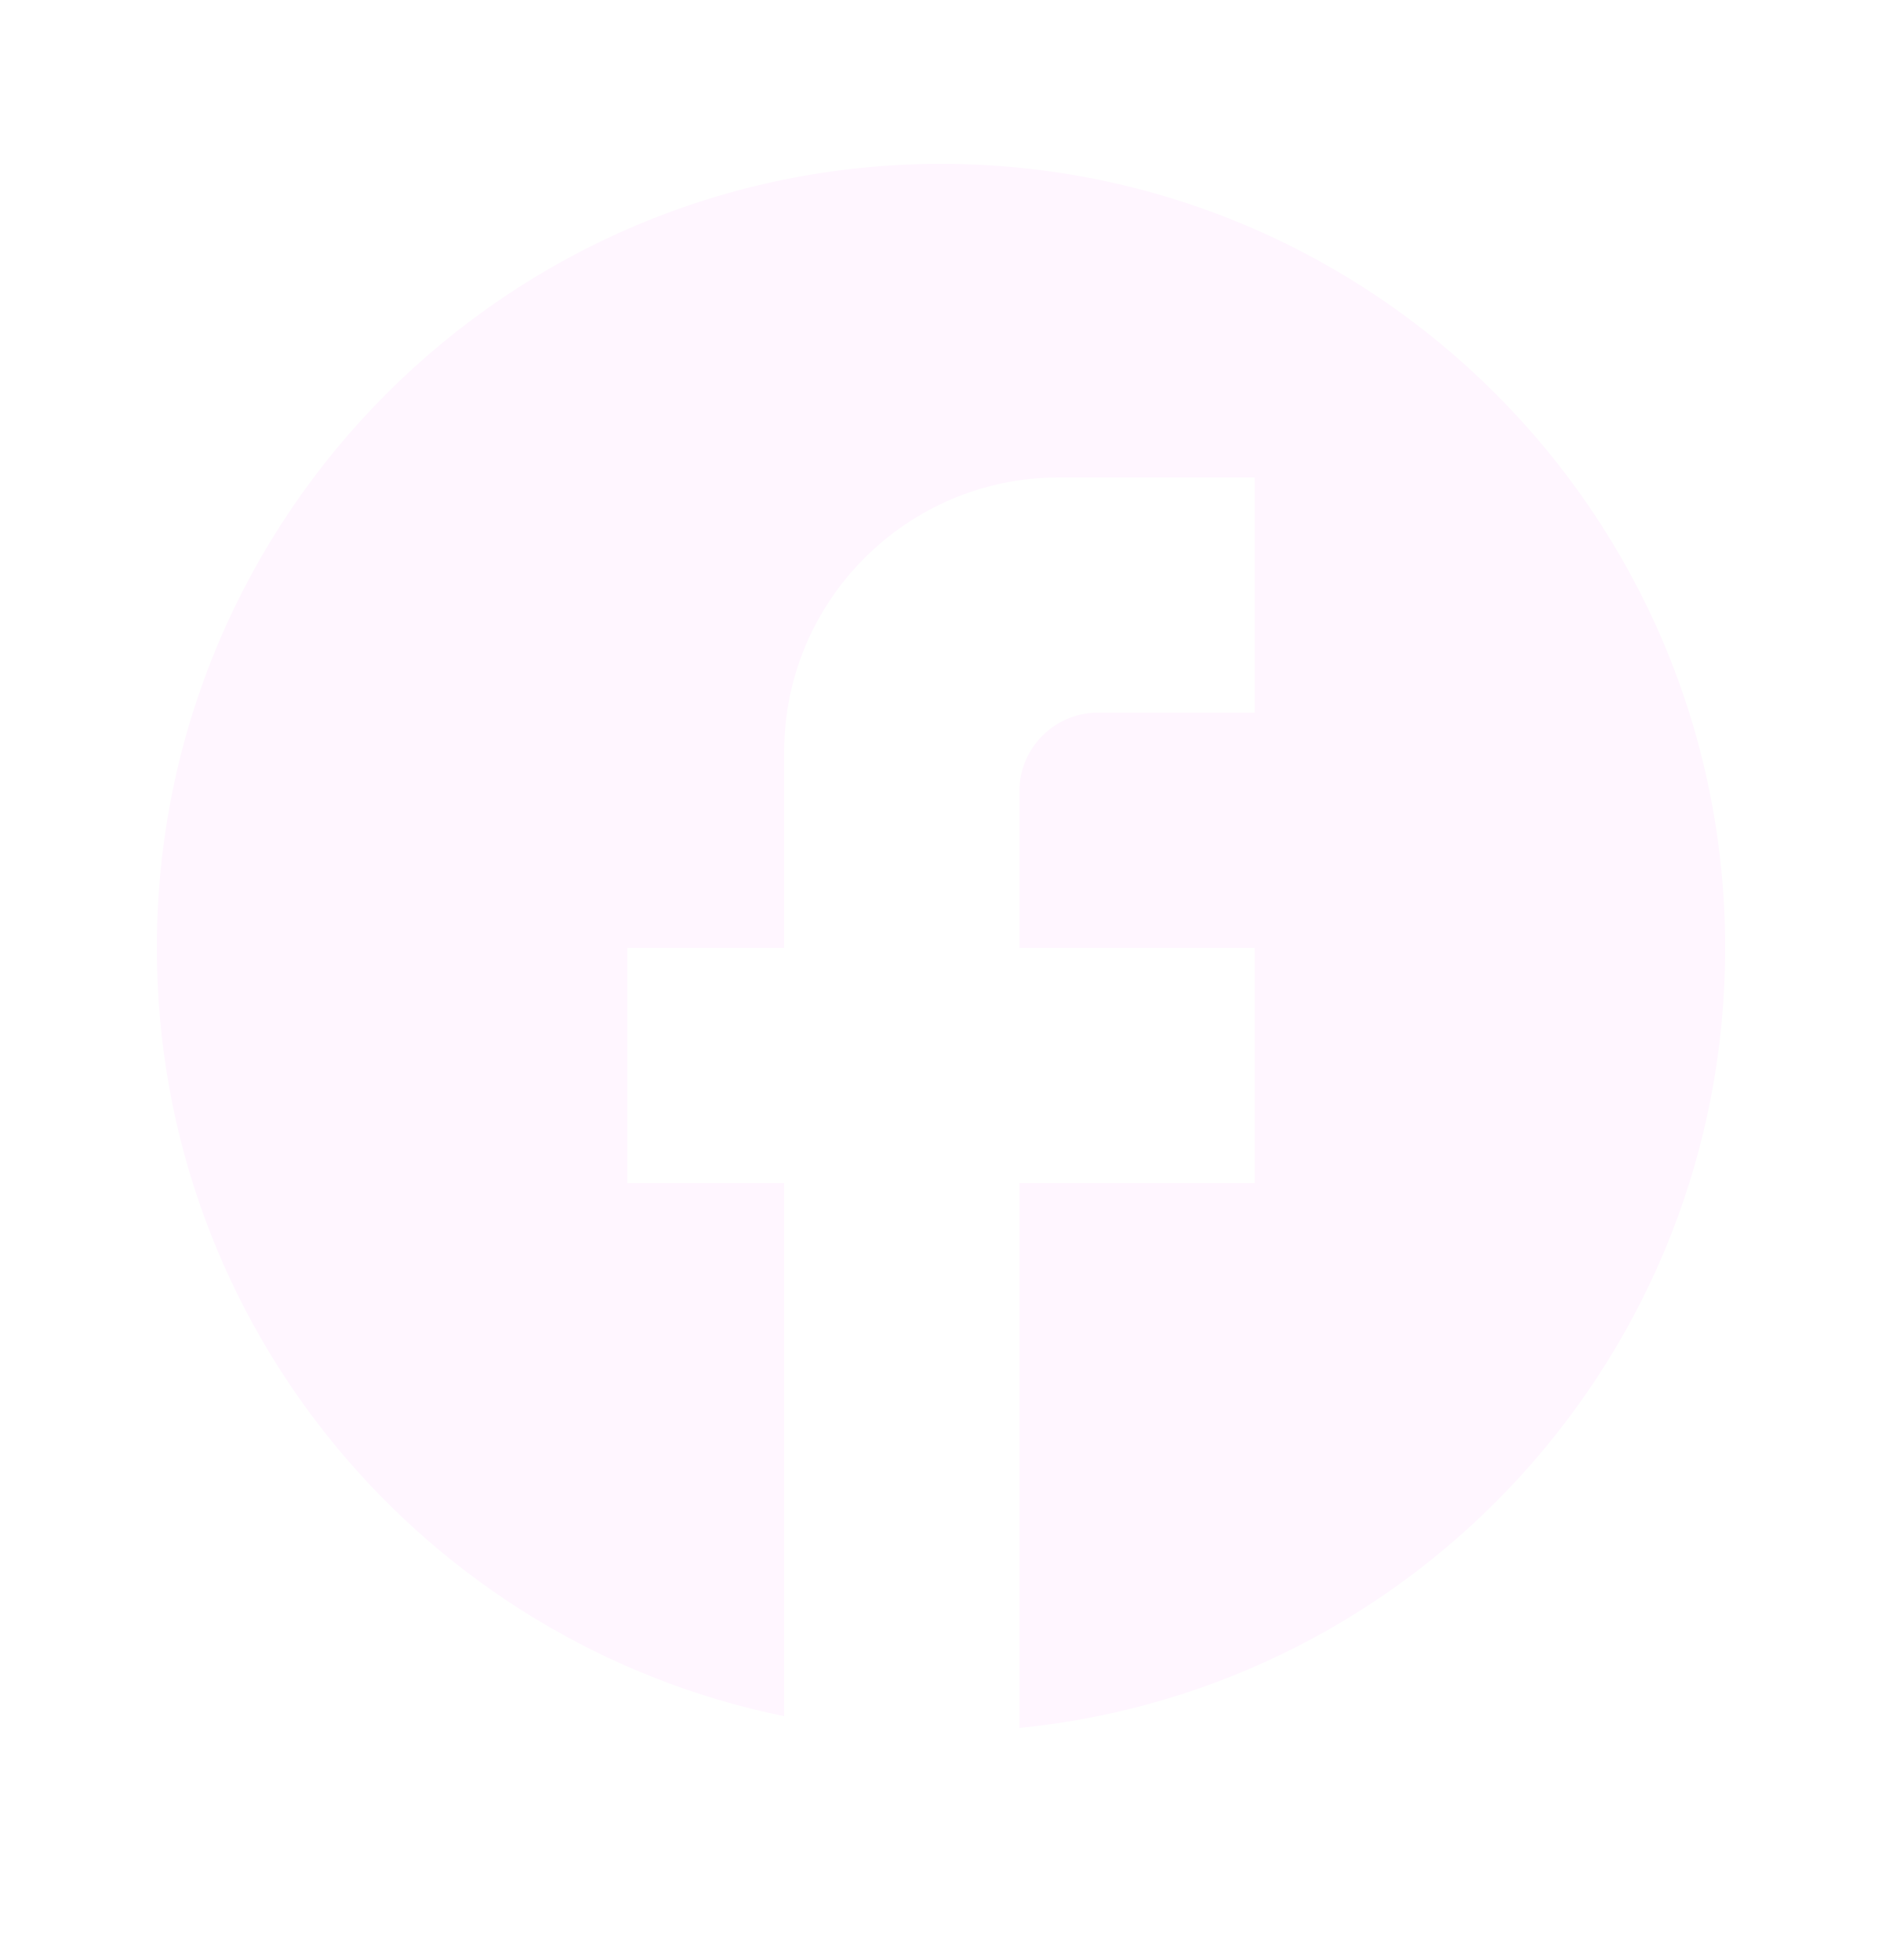
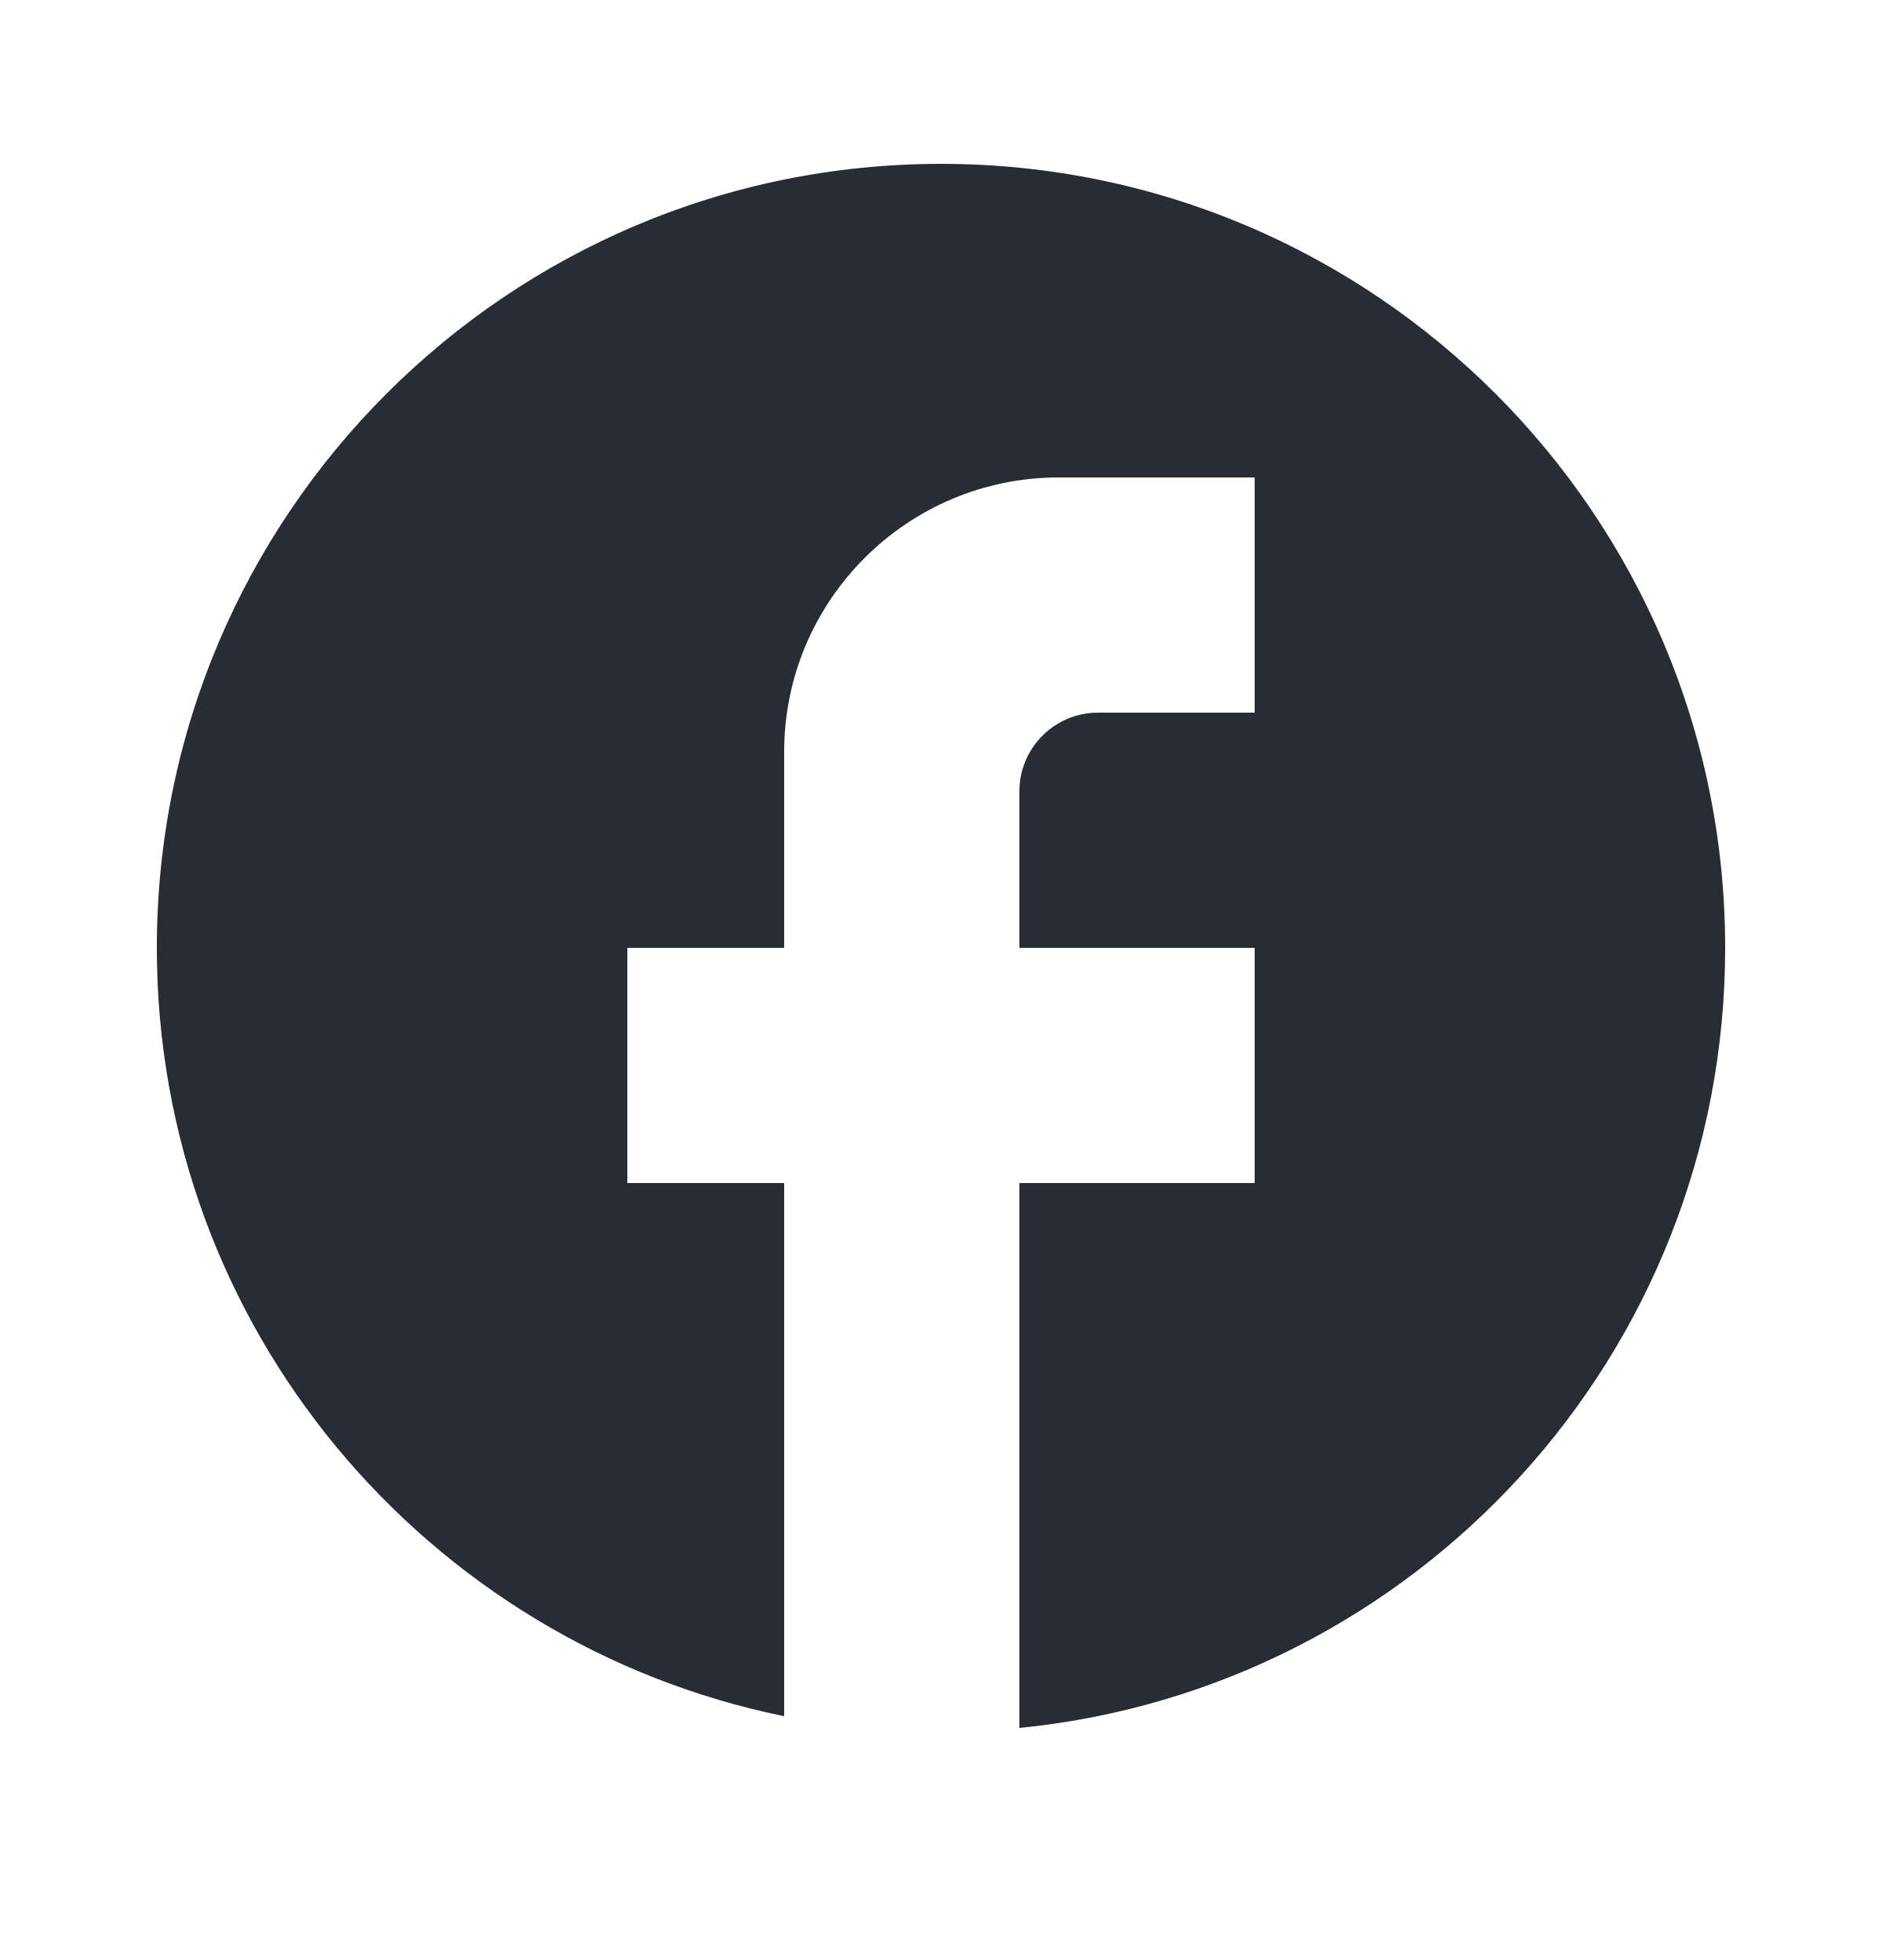
<svg xmlns="http://www.w3.org/2000/svg" width="24" height="25" viewBox="0 0 24 25" fill="none">
-   <path d="M22 12.09C22 6.57 17.52 2.09 12 2.09C6.48 2.09 2 6.57 2 12.09C2 16.93 5.44 20.96 10 21.89V15.09H8V12.09H10V9.59C10 7.66 11.57 6.09 13.5 6.09H16V9.09H14C13.45 9.09 13 9.54 13 10.09V12.09H16V15.09H13V22.04C18.05 21.54 22 17.28 22 12.09Z" fill="#fff6ff" />
+   <path d="M22 12.09C22 6.57 17.52 2.09 12 2.09C6.48 2.09 2 6.57 2 12.09C2 16.93 5.44 20.96 10 21.89V15.09H8V12.09H10V9.59C10 7.66 11.57 6.09 13.5 6.09H16V9.09H14C13.45 9.09 13 9.54 13 10.09V12.09H16V15.09H13V22.04C18.05 21.54 22 17.28 22 12.09Z" fill="#282c35" />
</svg>
